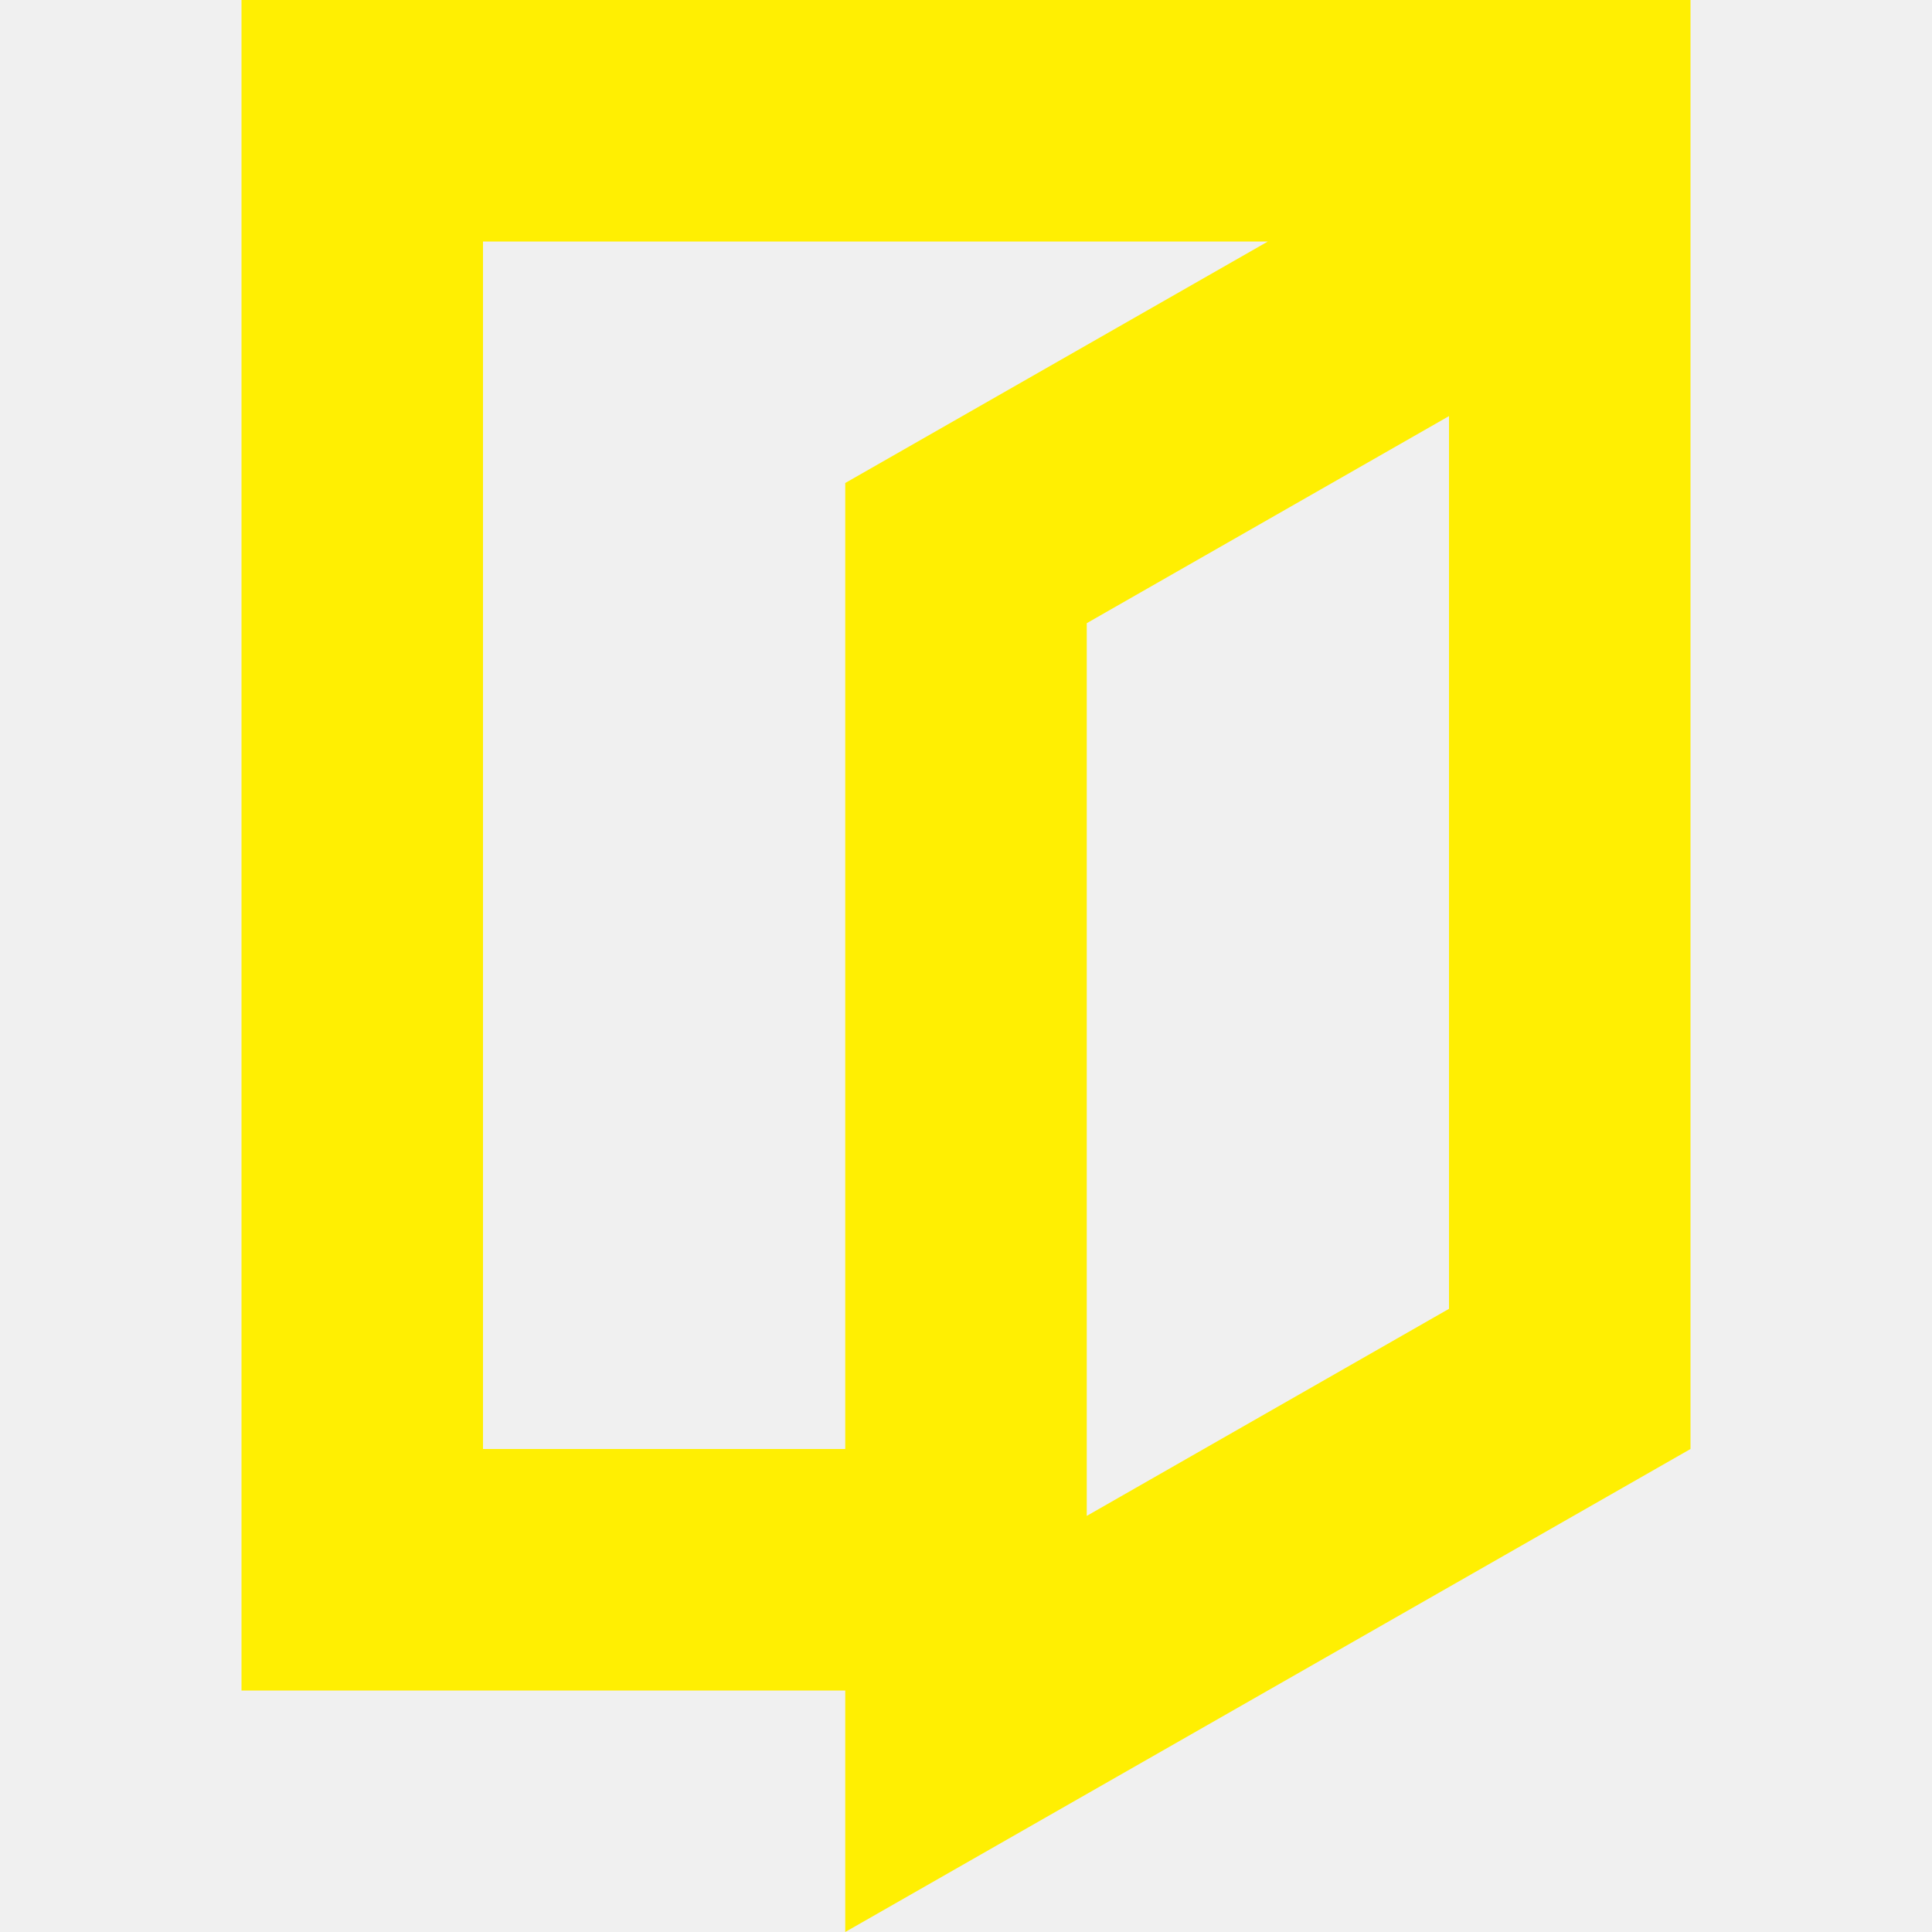
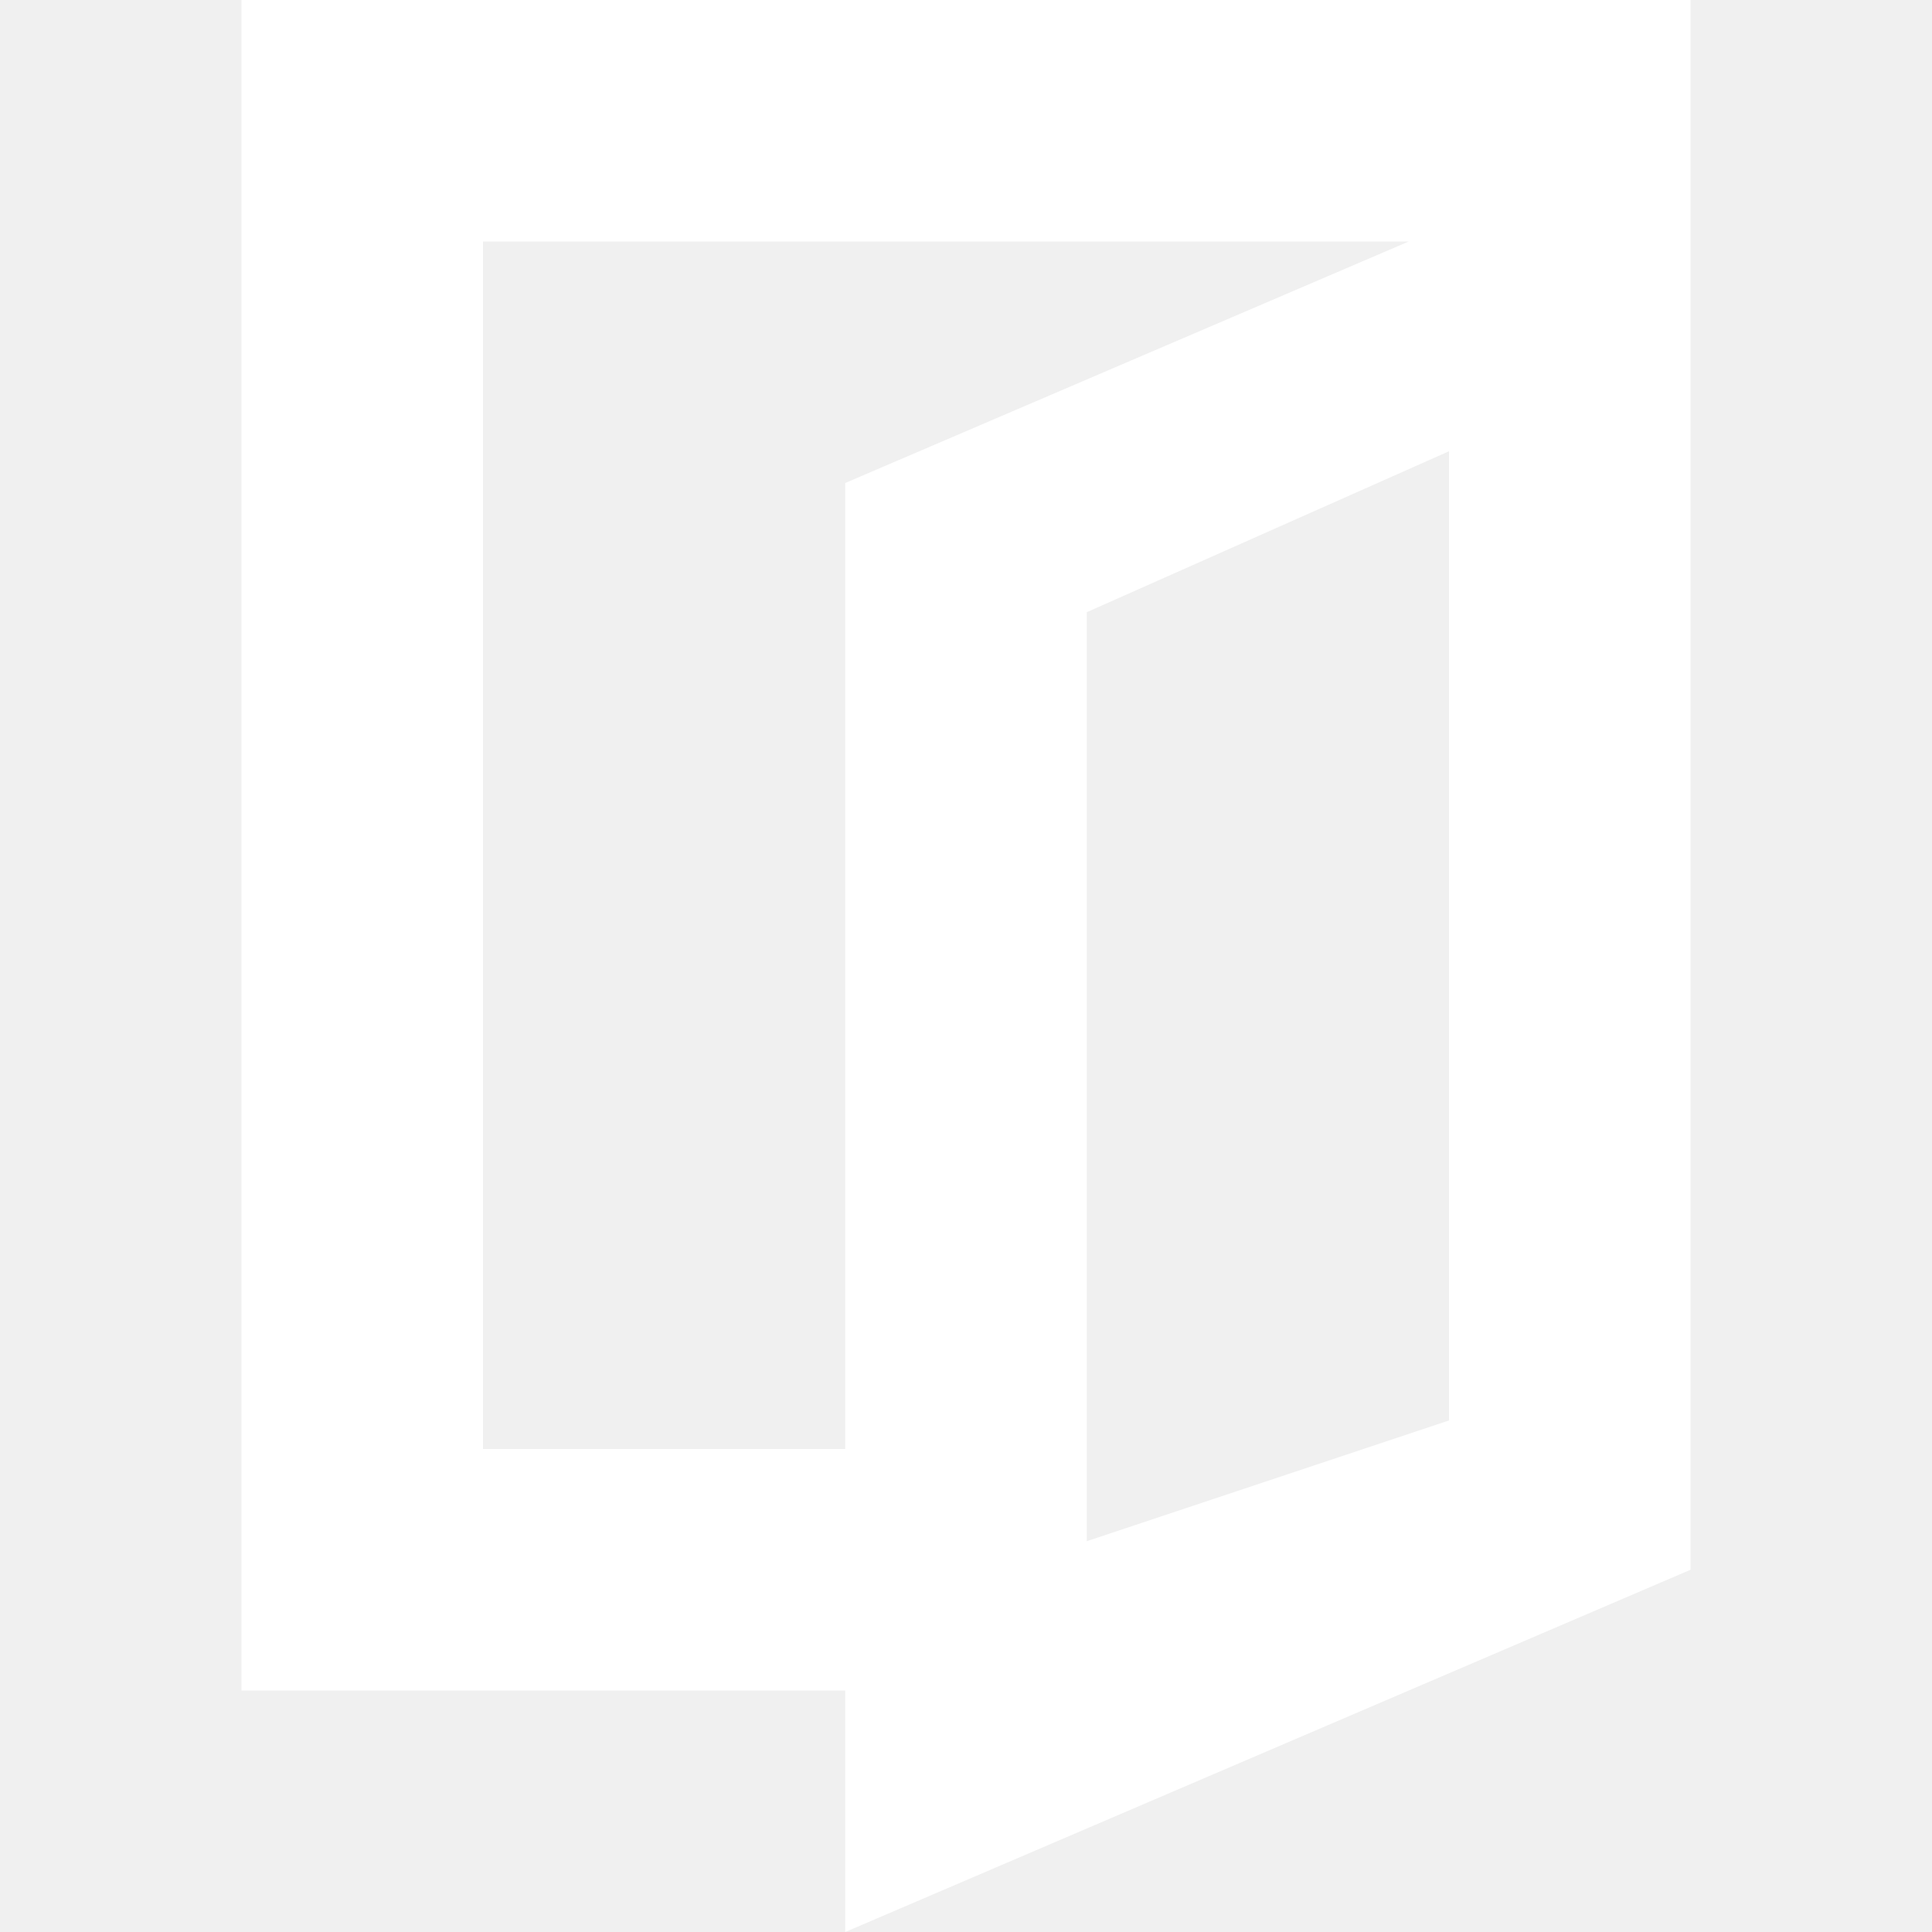
<svg xmlns="http://www.w3.org/2000/svg" width="16" height="16" viewBox="0 0 16 16">
-   <path fill="#FFEF02" fill-rule="nonzero" d="M12 3.446L9 5.161v7.393l3-1.715V3.446zM7 12V4l3.5-2H4v10h3zm0 2H2V0h12v12l-7 4v-2z" />
+   <path fill="#fff" d="M14,13 L7,16 L7,14 L2,14 L2,0 L14,0 L14,13 Z M12,3.737 L9,5.07 L9,12.764 L12,11.764 L12,3.737 Z M7,4 L11.667,2 L4,2 L4,12 L7,12 L7,4 Z" />
</svg>
